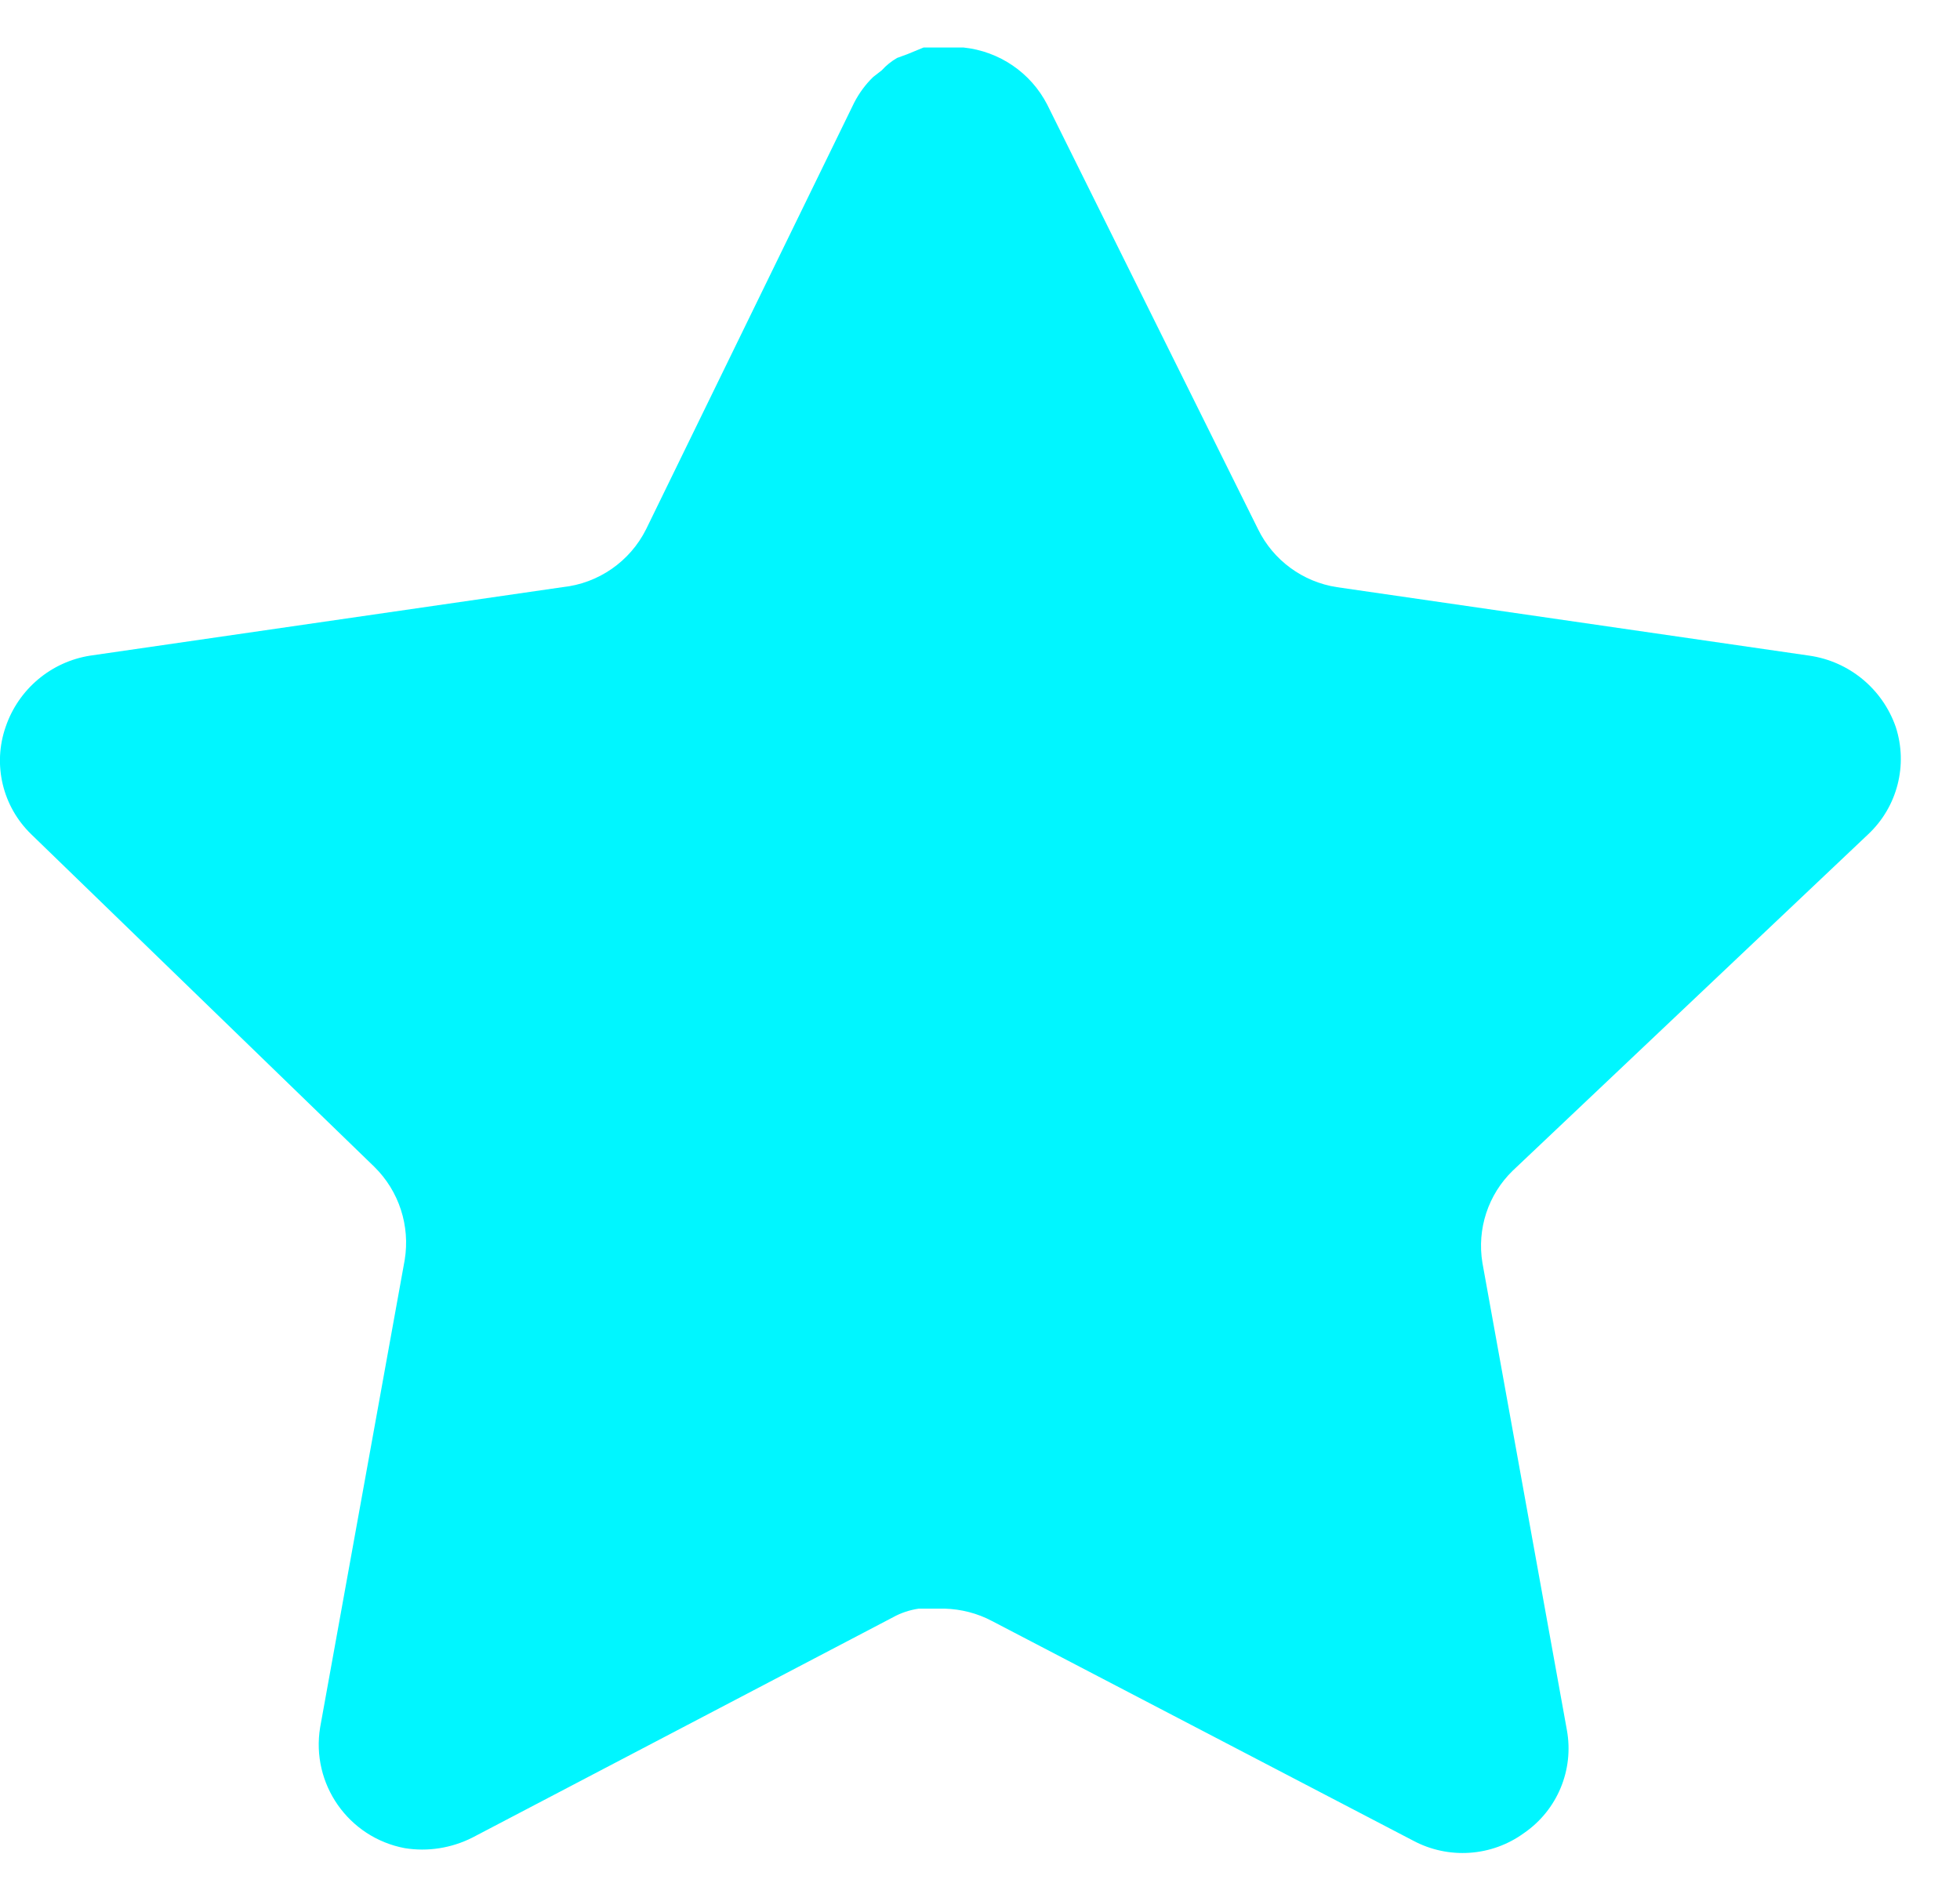
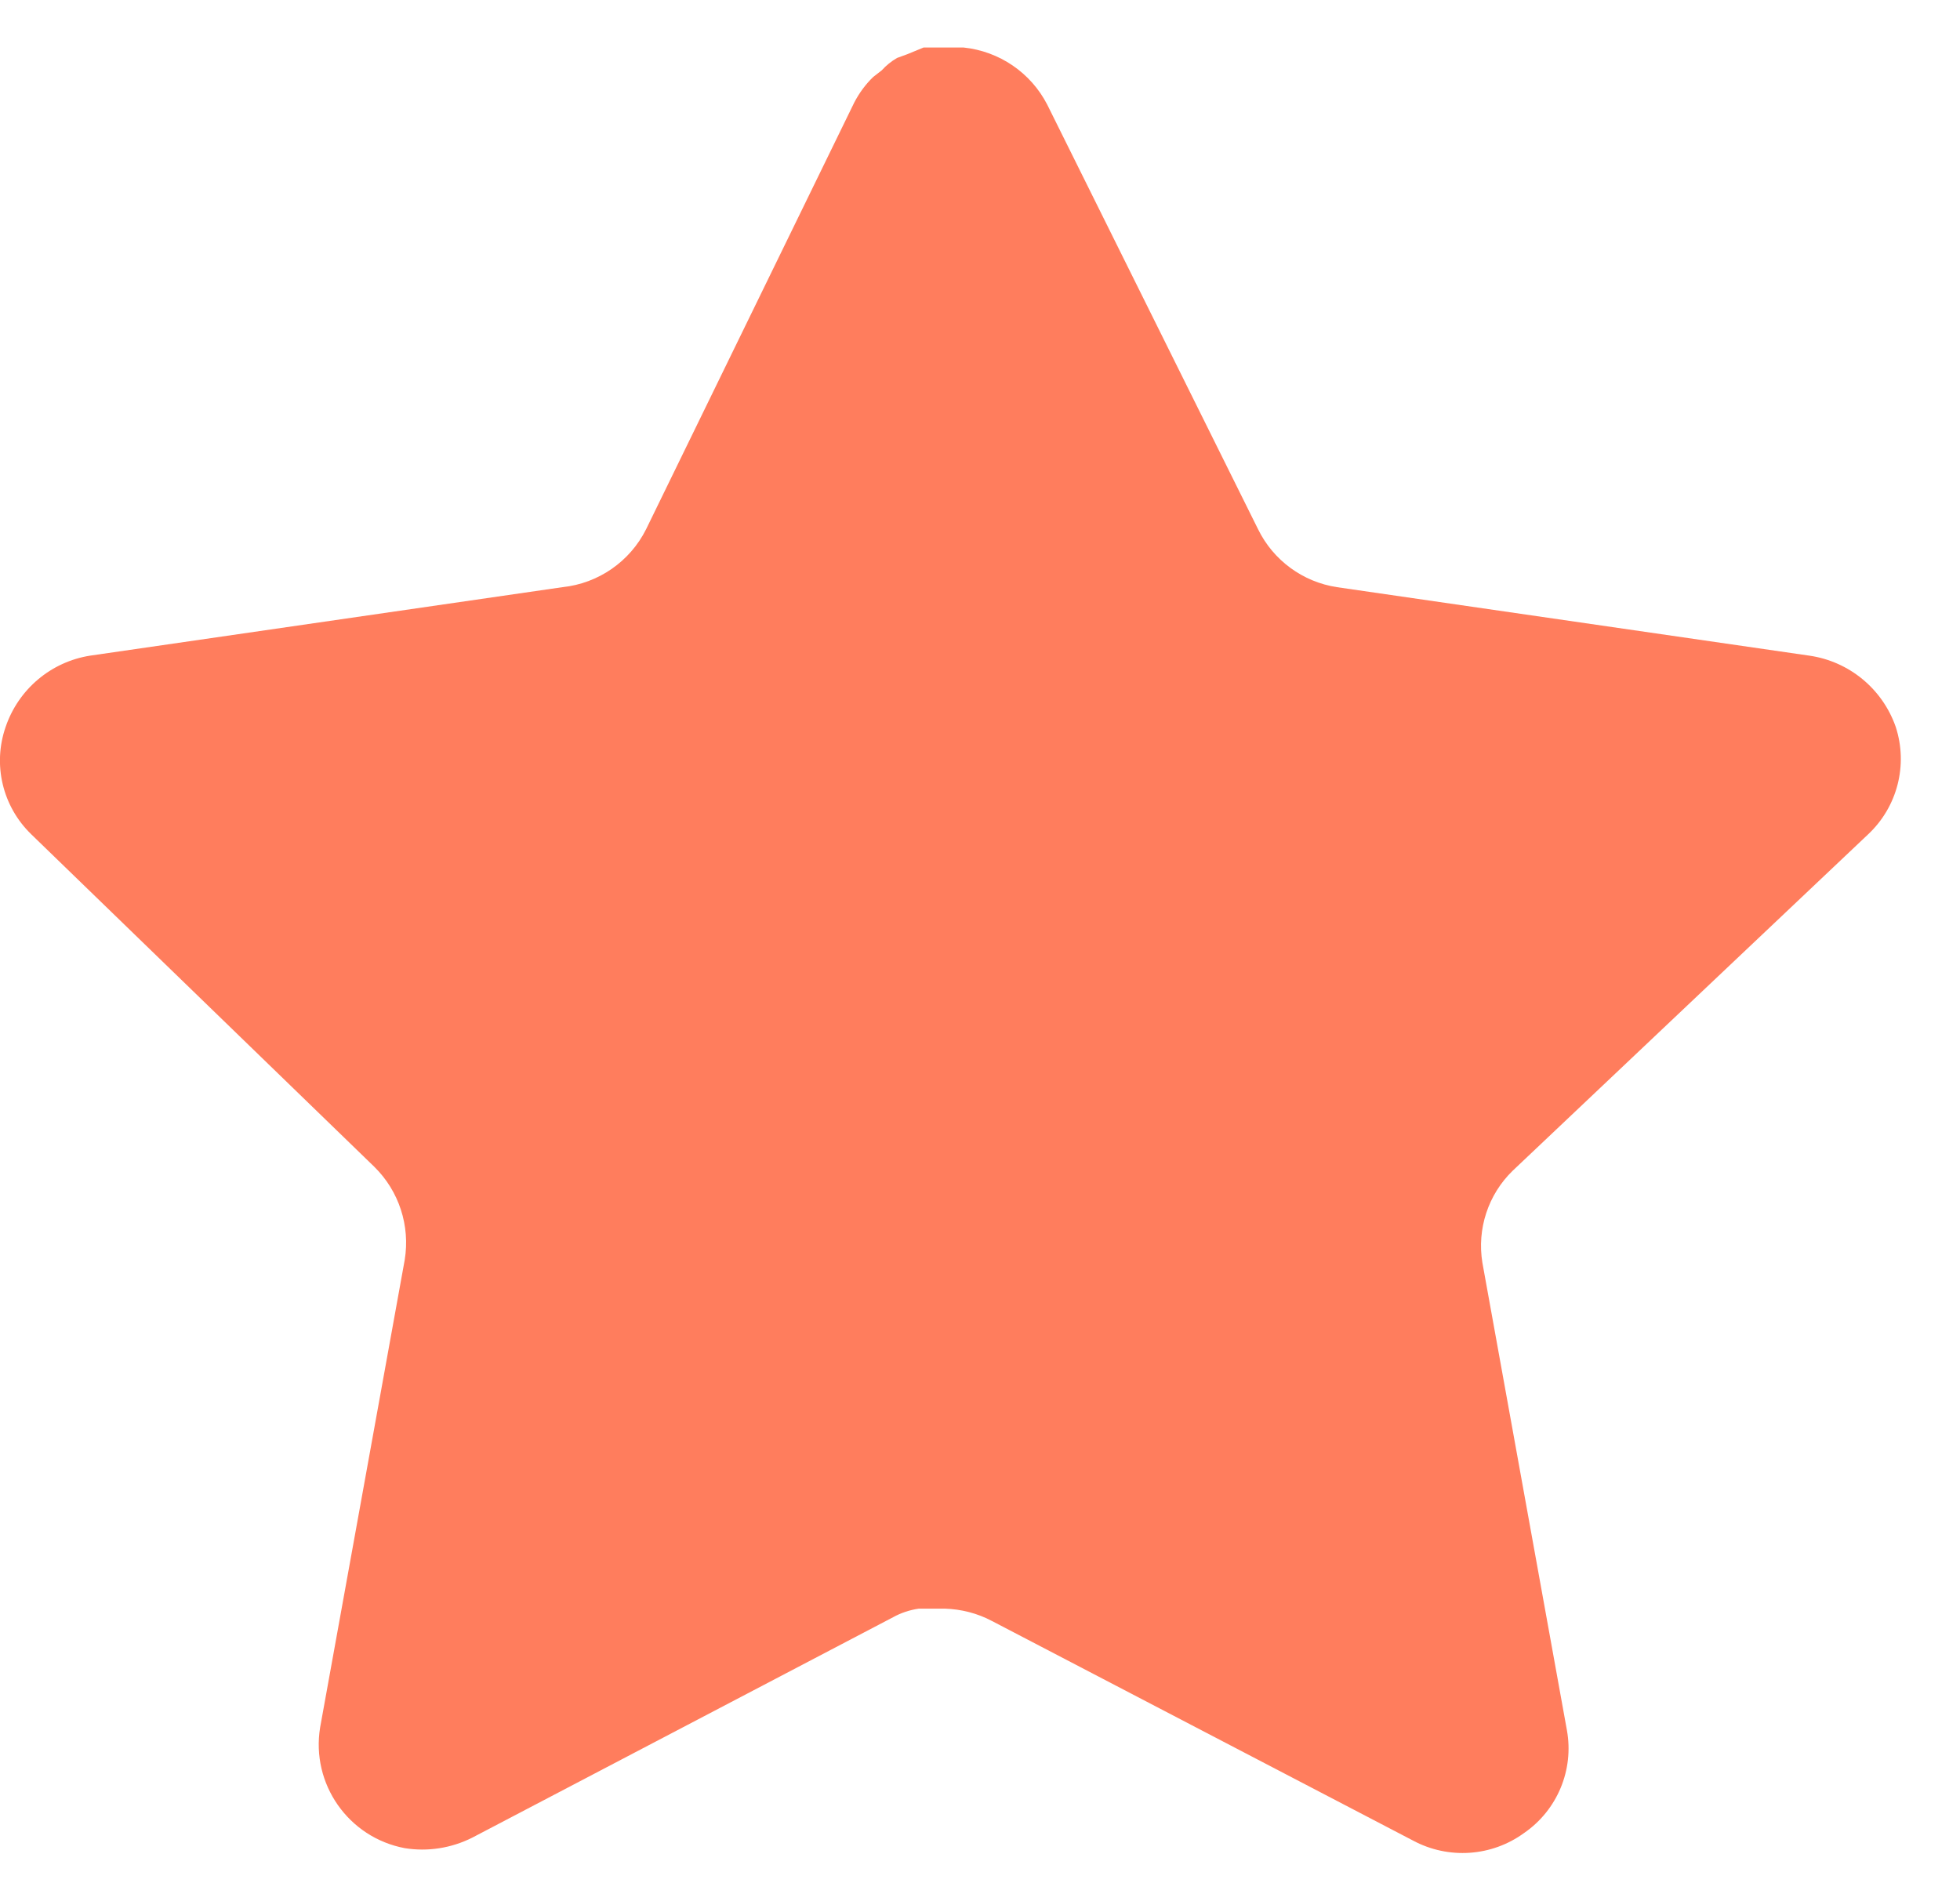
<svg xmlns="http://www.w3.org/2000/svg" width="33" height="32" viewBox="0 0 33 32" fill="none">
-   <path d="M25.47 19.712C25.055 20.114 24.865 20.695 24.959 21.264L26.382 29.136C26.502 29.803 26.22 30.479 25.662 30.864C25.114 31.264 24.386 31.312 23.79 30.992L16.703 27.296C16.457 27.165 16.183 27.095 15.903 27.087H15.47C15.319 27.109 15.172 27.157 15.038 27.231L7.95 30.944C7.599 31.12 7.202 31.183 6.814 31.12C5.866 30.941 5.234 30.039 5.39 29.087L6.814 21.215C6.908 20.64 6.718 20.056 6.303 19.648L0.526 14.048C0.042 13.579 -0.126 12.875 0.095 12.24C0.31 11.607 0.857 11.144 1.518 11.04L9.47 9.887C10.074 9.824 10.606 9.456 10.878 8.912L14.382 1.728C14.465 1.568 14.572 1.421 14.702 1.296L14.846 1.184C14.921 1.101 15.007 1.032 15.103 0.976L15.278 0.912L15.55 0.8H16.223C16.825 0.863 17.354 1.223 17.631 1.76L21.182 8.912C21.438 9.435 21.935 9.799 22.51 9.887L30.462 11.04C31.134 11.136 31.695 11.6 31.918 12.24C32.127 12.882 31.946 13.586 31.454 14.048L25.47 19.712Z" fill="#00F6FF" />
+   <path d="M25.47 19.712C25.055 20.114 24.865 20.695 24.959 21.264L26.382 29.136C26.502 29.803 26.22 30.479 25.662 30.864C25.114 31.264 24.386 31.312 23.79 30.992L16.703 27.296C16.457 27.165 16.183 27.095 15.903 27.087H15.47C15.319 27.109 15.172 27.157 15.038 27.231L7.95 30.944C7.599 31.12 7.202 31.183 6.814 31.12C5.866 30.941 5.234 30.039 5.39 29.087L6.814 21.215C6.908 20.64 6.718 20.056 6.303 19.648L0.526 14.048C0.042 13.579 -0.126 12.875 0.095 12.24C0.31 11.607 0.857 11.144 1.518 11.04L9.47 9.887C10.074 9.824 10.606 9.456 10.878 8.912L14.382 1.728C14.465 1.568 14.572 1.421 14.702 1.296L14.846 1.184C14.921 1.101 15.007 1.032 15.103 0.976L15.278 0.912L15.55 0.8H16.223C16.825 0.863 17.354 1.223 17.631 1.76L21.182 8.912C21.438 9.435 21.935 9.799 22.51 9.887L30.462 11.04C31.134 11.136 31.695 11.6 31.918 12.24C32.127 12.882 31.946 13.586 31.454 14.048L25.47 19.712Z" fill="#FF7D5D" />
</svg>
